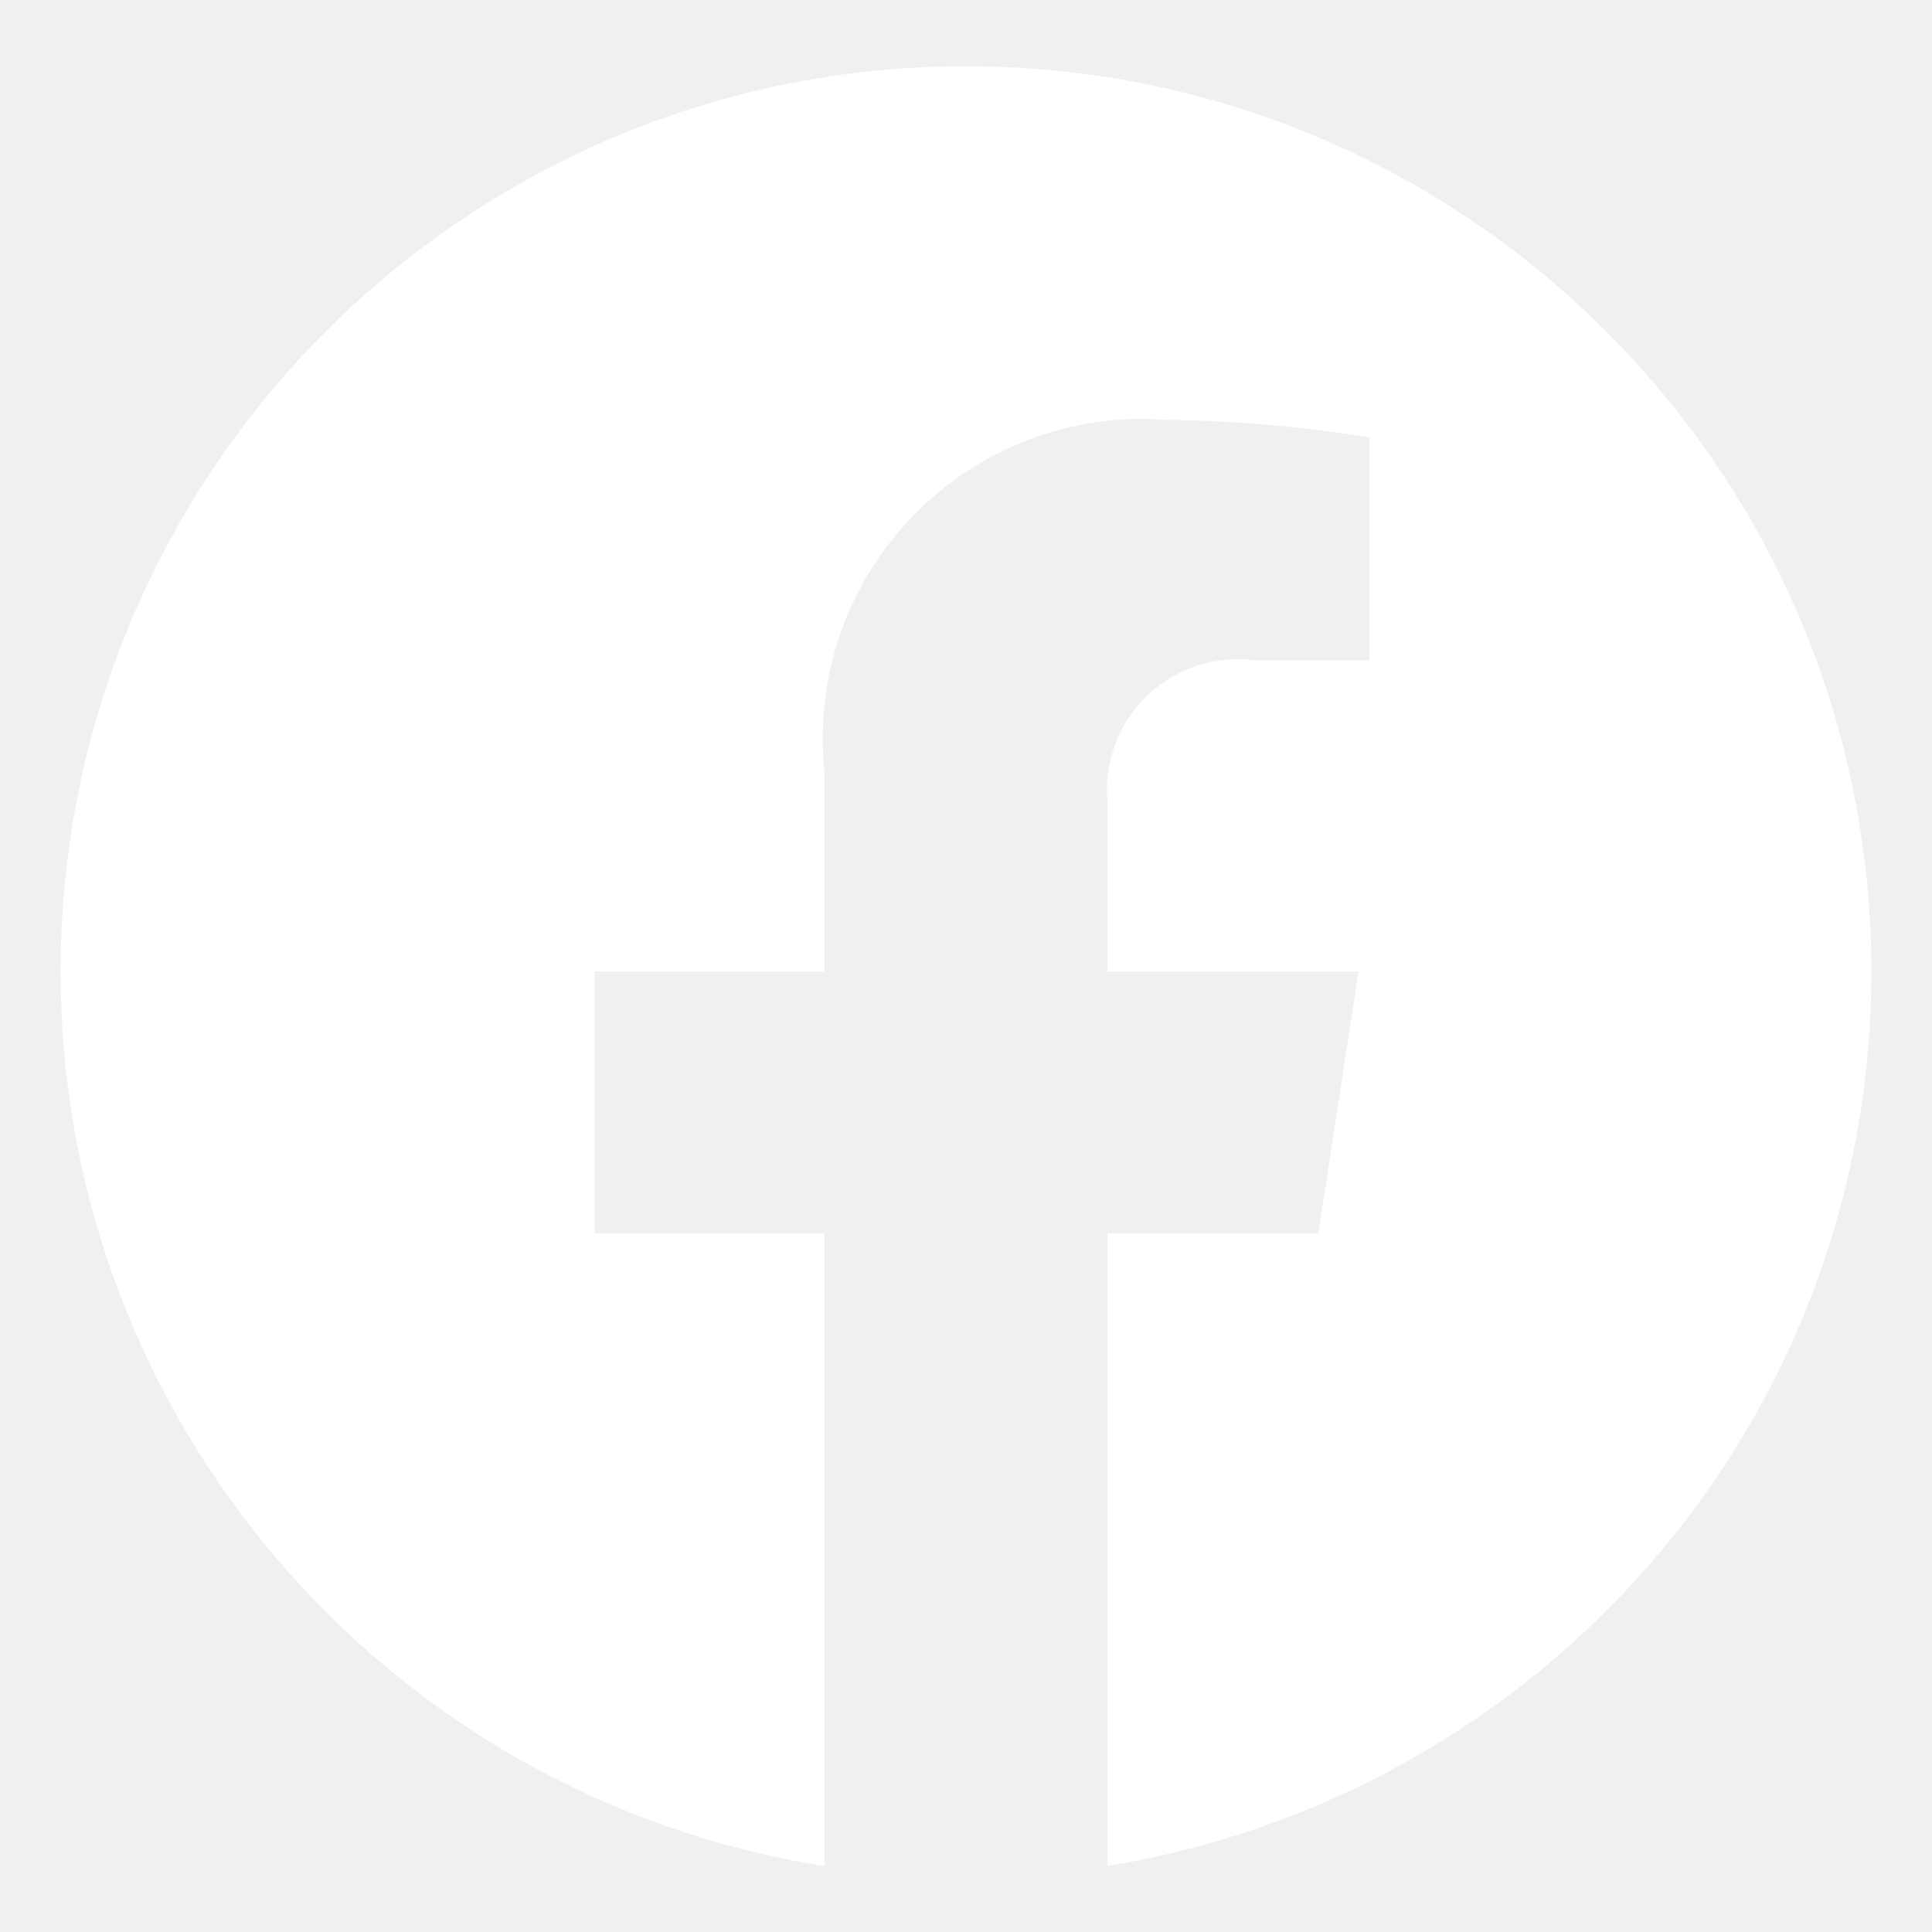
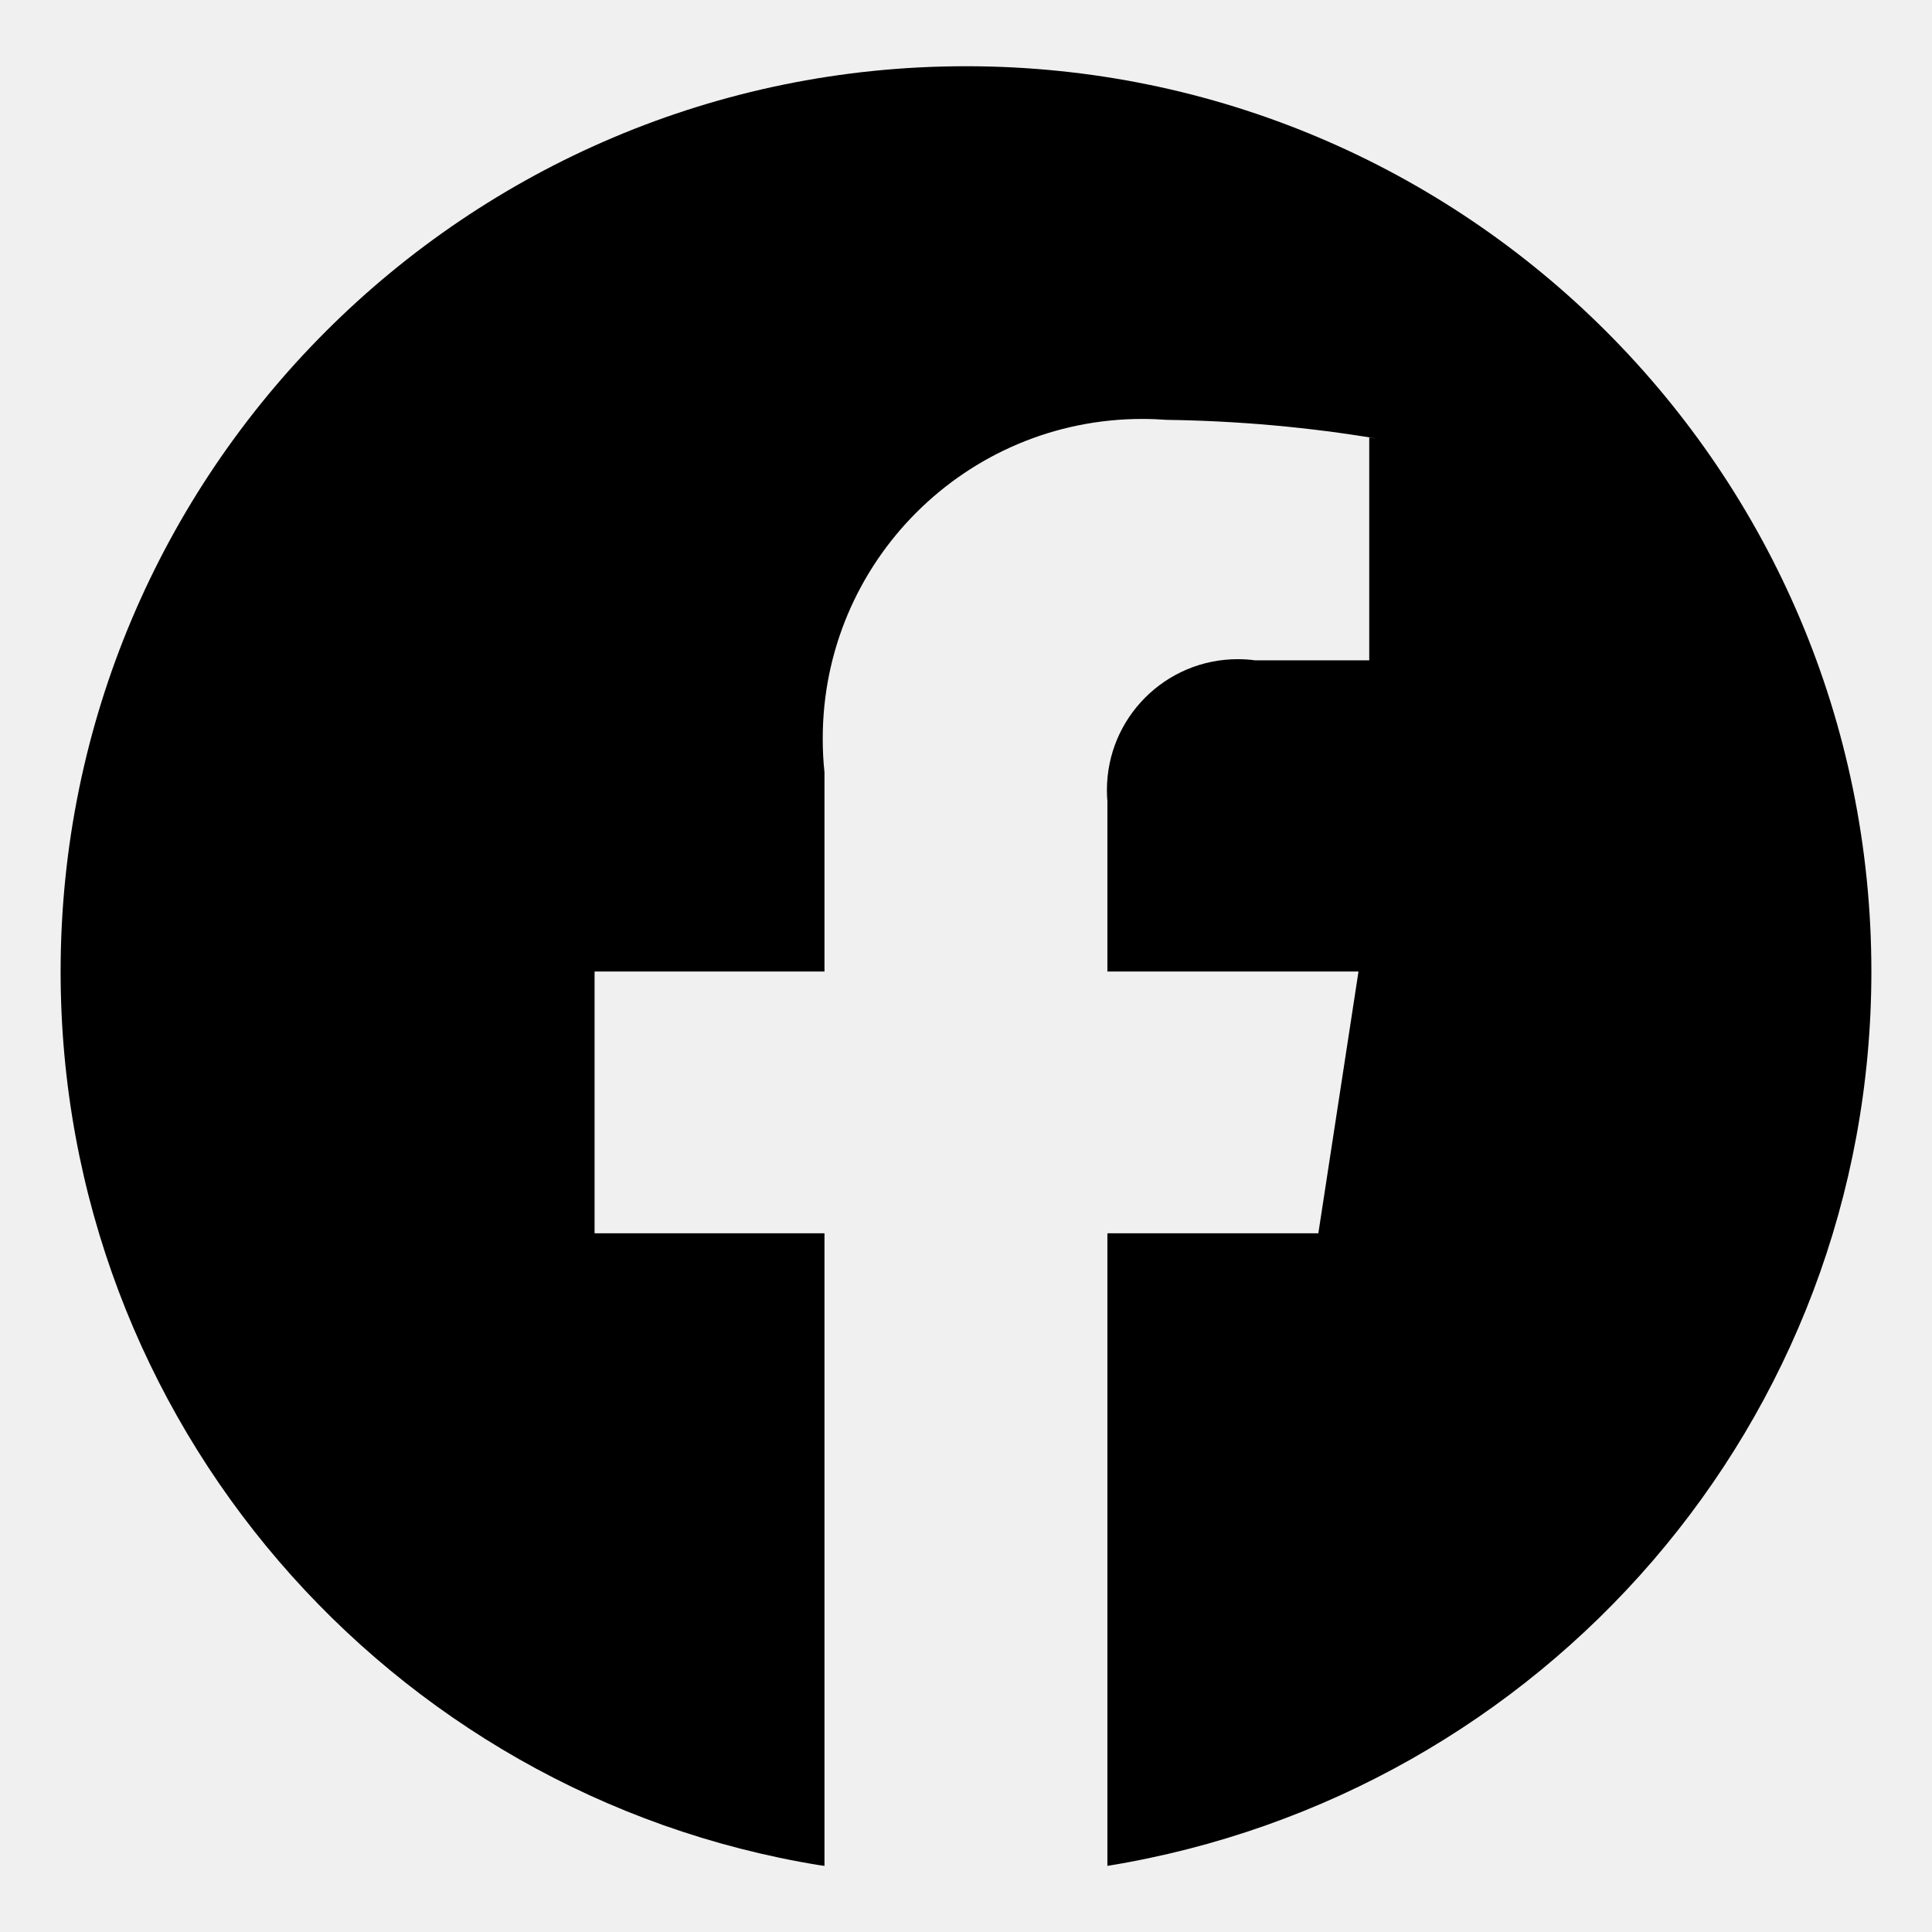
- <svg xmlns="http://www.w3.org/2000/svg" fill="#fff" width="800px" height="800px" viewBox="0 0 32 32" version="1.1">
+ <svg xmlns="http://www.w3.org/2000/svg" fill="#000000" width="800px" height="800px" viewBox="0 0 32 32" version="1.1">
  <path d="M30.996 16.091c-0.001-8.281-6.714-14.994-14.996-14.994s-14.996 6.714-14.996 14.996c0 7.455 5.44 13.639 12.566 14.8l0.086 0.012v-10.478h-3.808v-4.336h3.808v-3.302c-0.019-0.167-0.029-0.361-0.029-0.557 0-2.923 2.37-5.293 5.293-5.293 0.141 0 0.281 0.006 0.42 0.016l-0.018-0.001c1.199 0.017 2.359 0.123 3.491 0.312l-0.134-0.019v3.69h-1.892c-0.086-0.012-0.185-0.019-0.285-0.019-1.197 0-2.168 0.97-2.168 2.168 0 0.068 0.003 0.135 0.009 0.202l-0.001-0.009v2.812h4.159l-0.665 4.336h-3.494v10.478c7.213-1.174 12.653-7.359 12.654-14.814v-0z" />
</svg>
